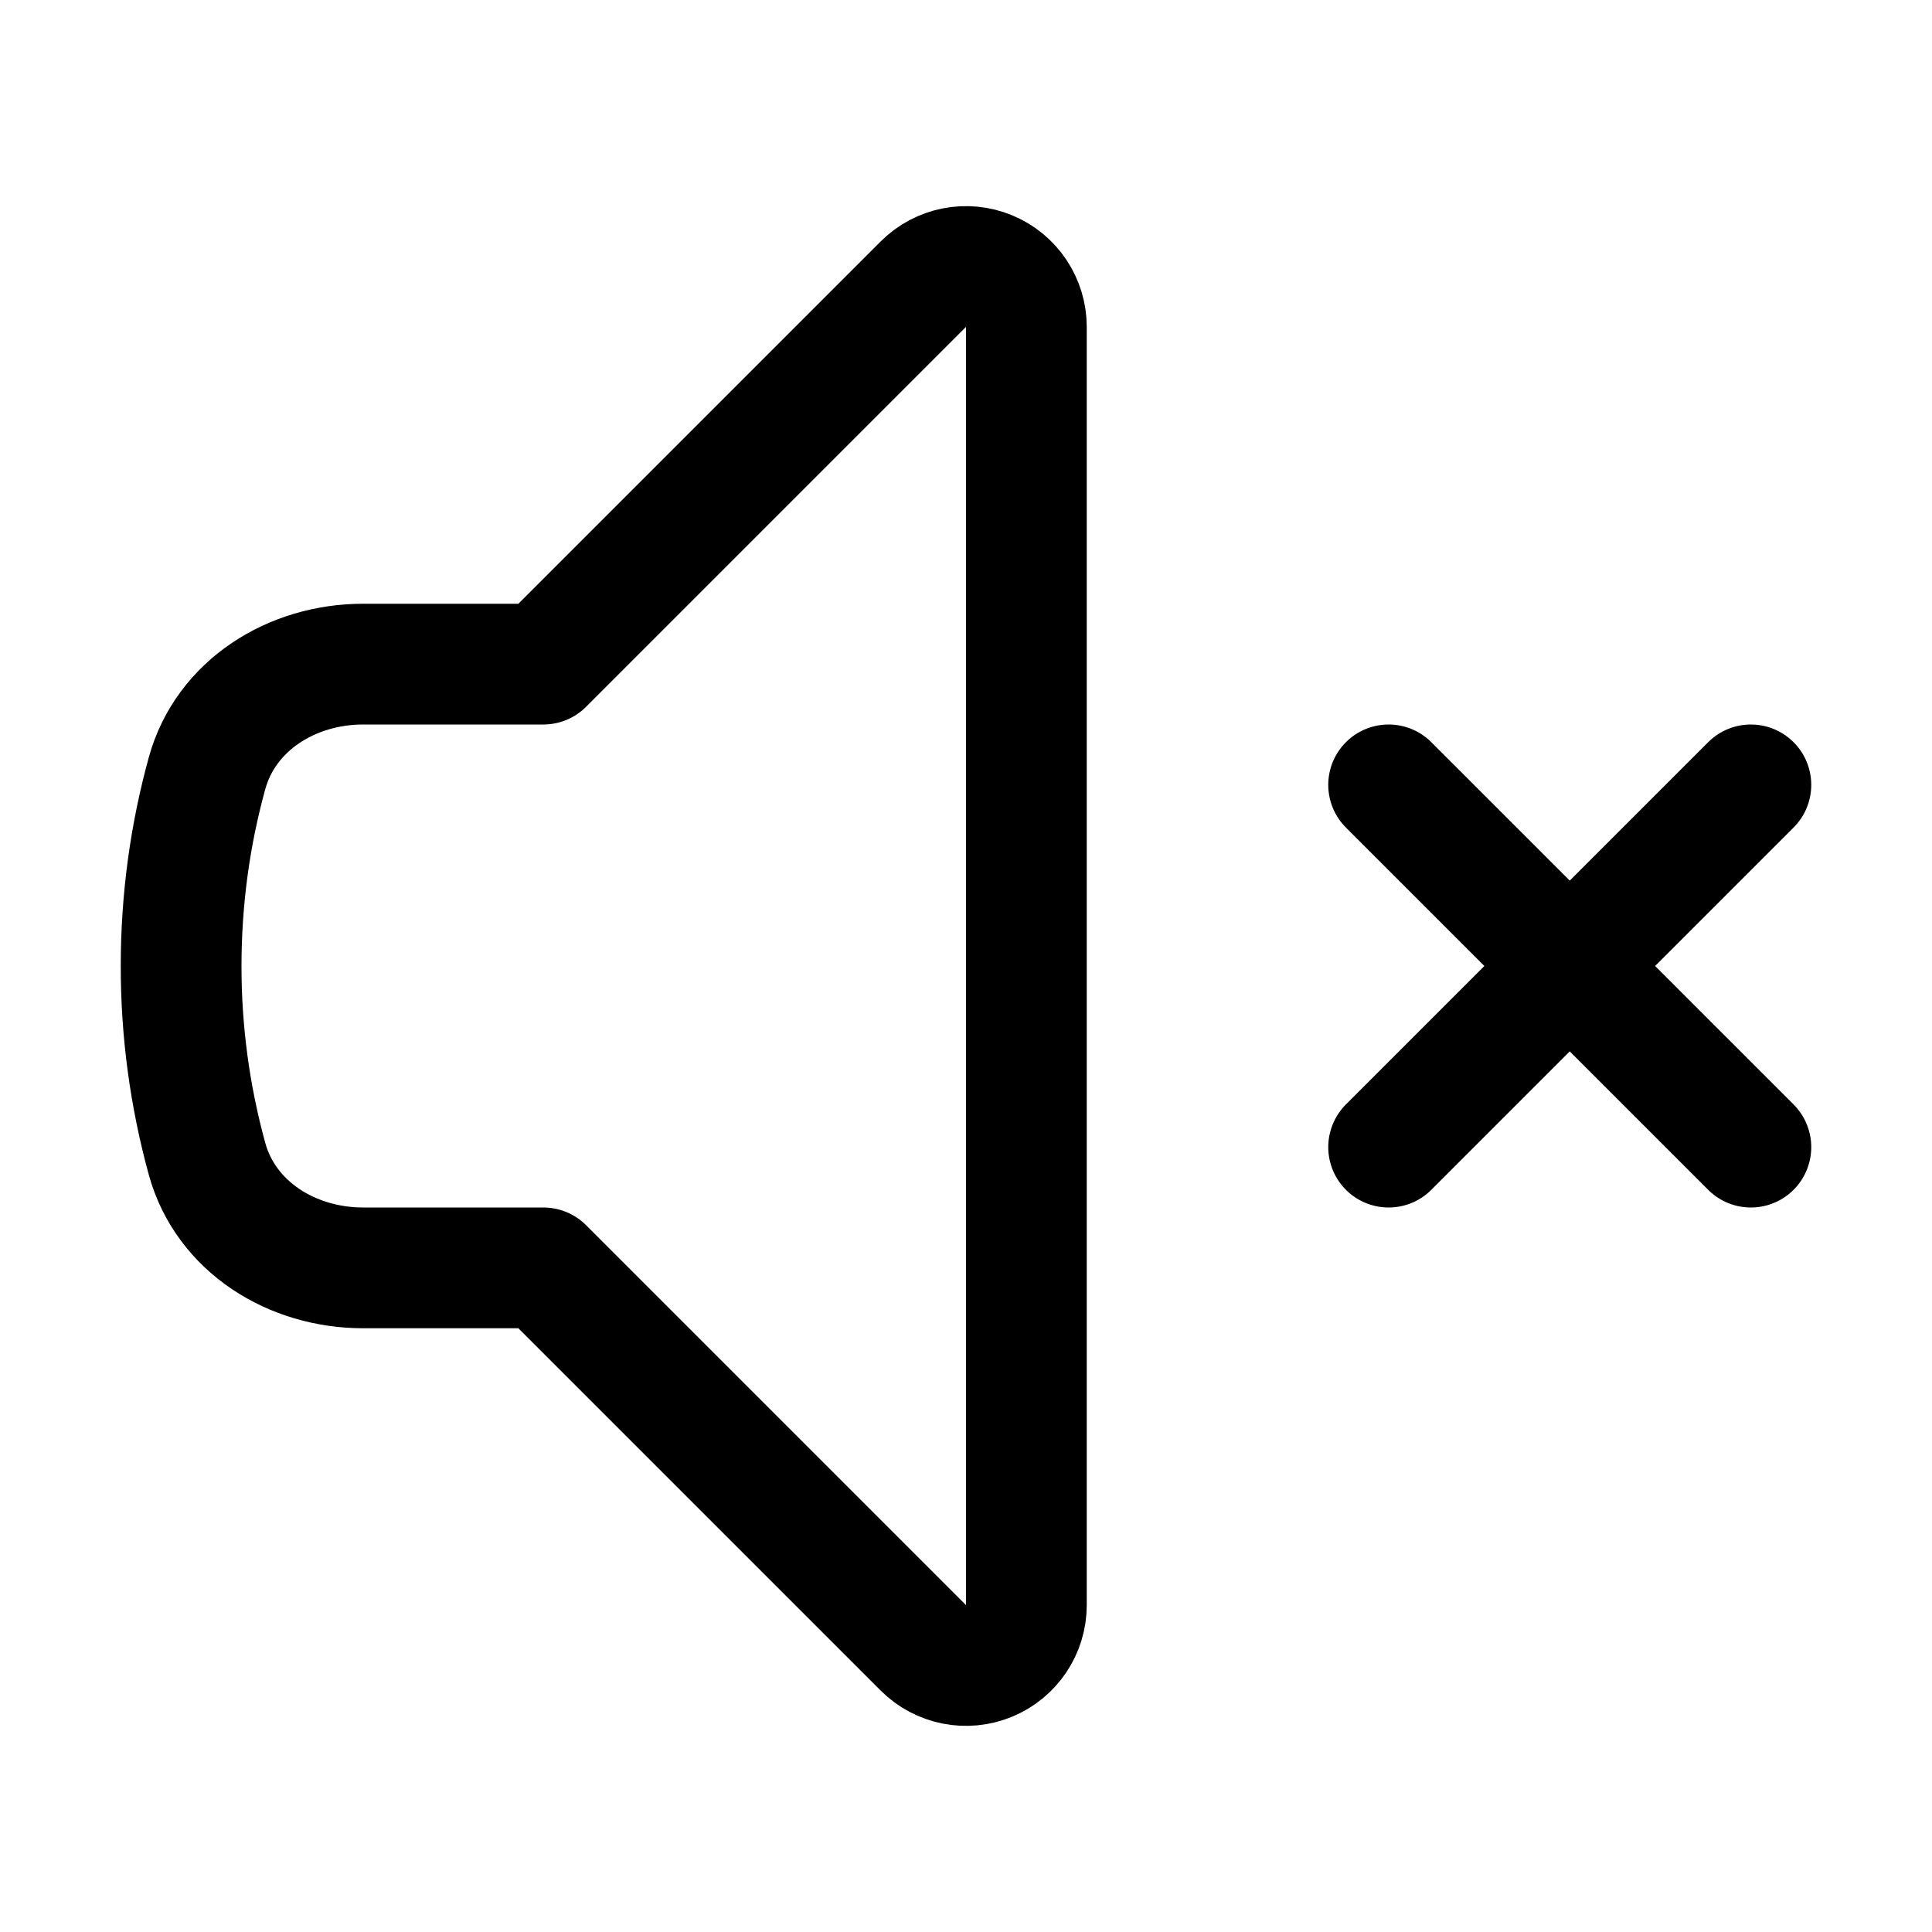
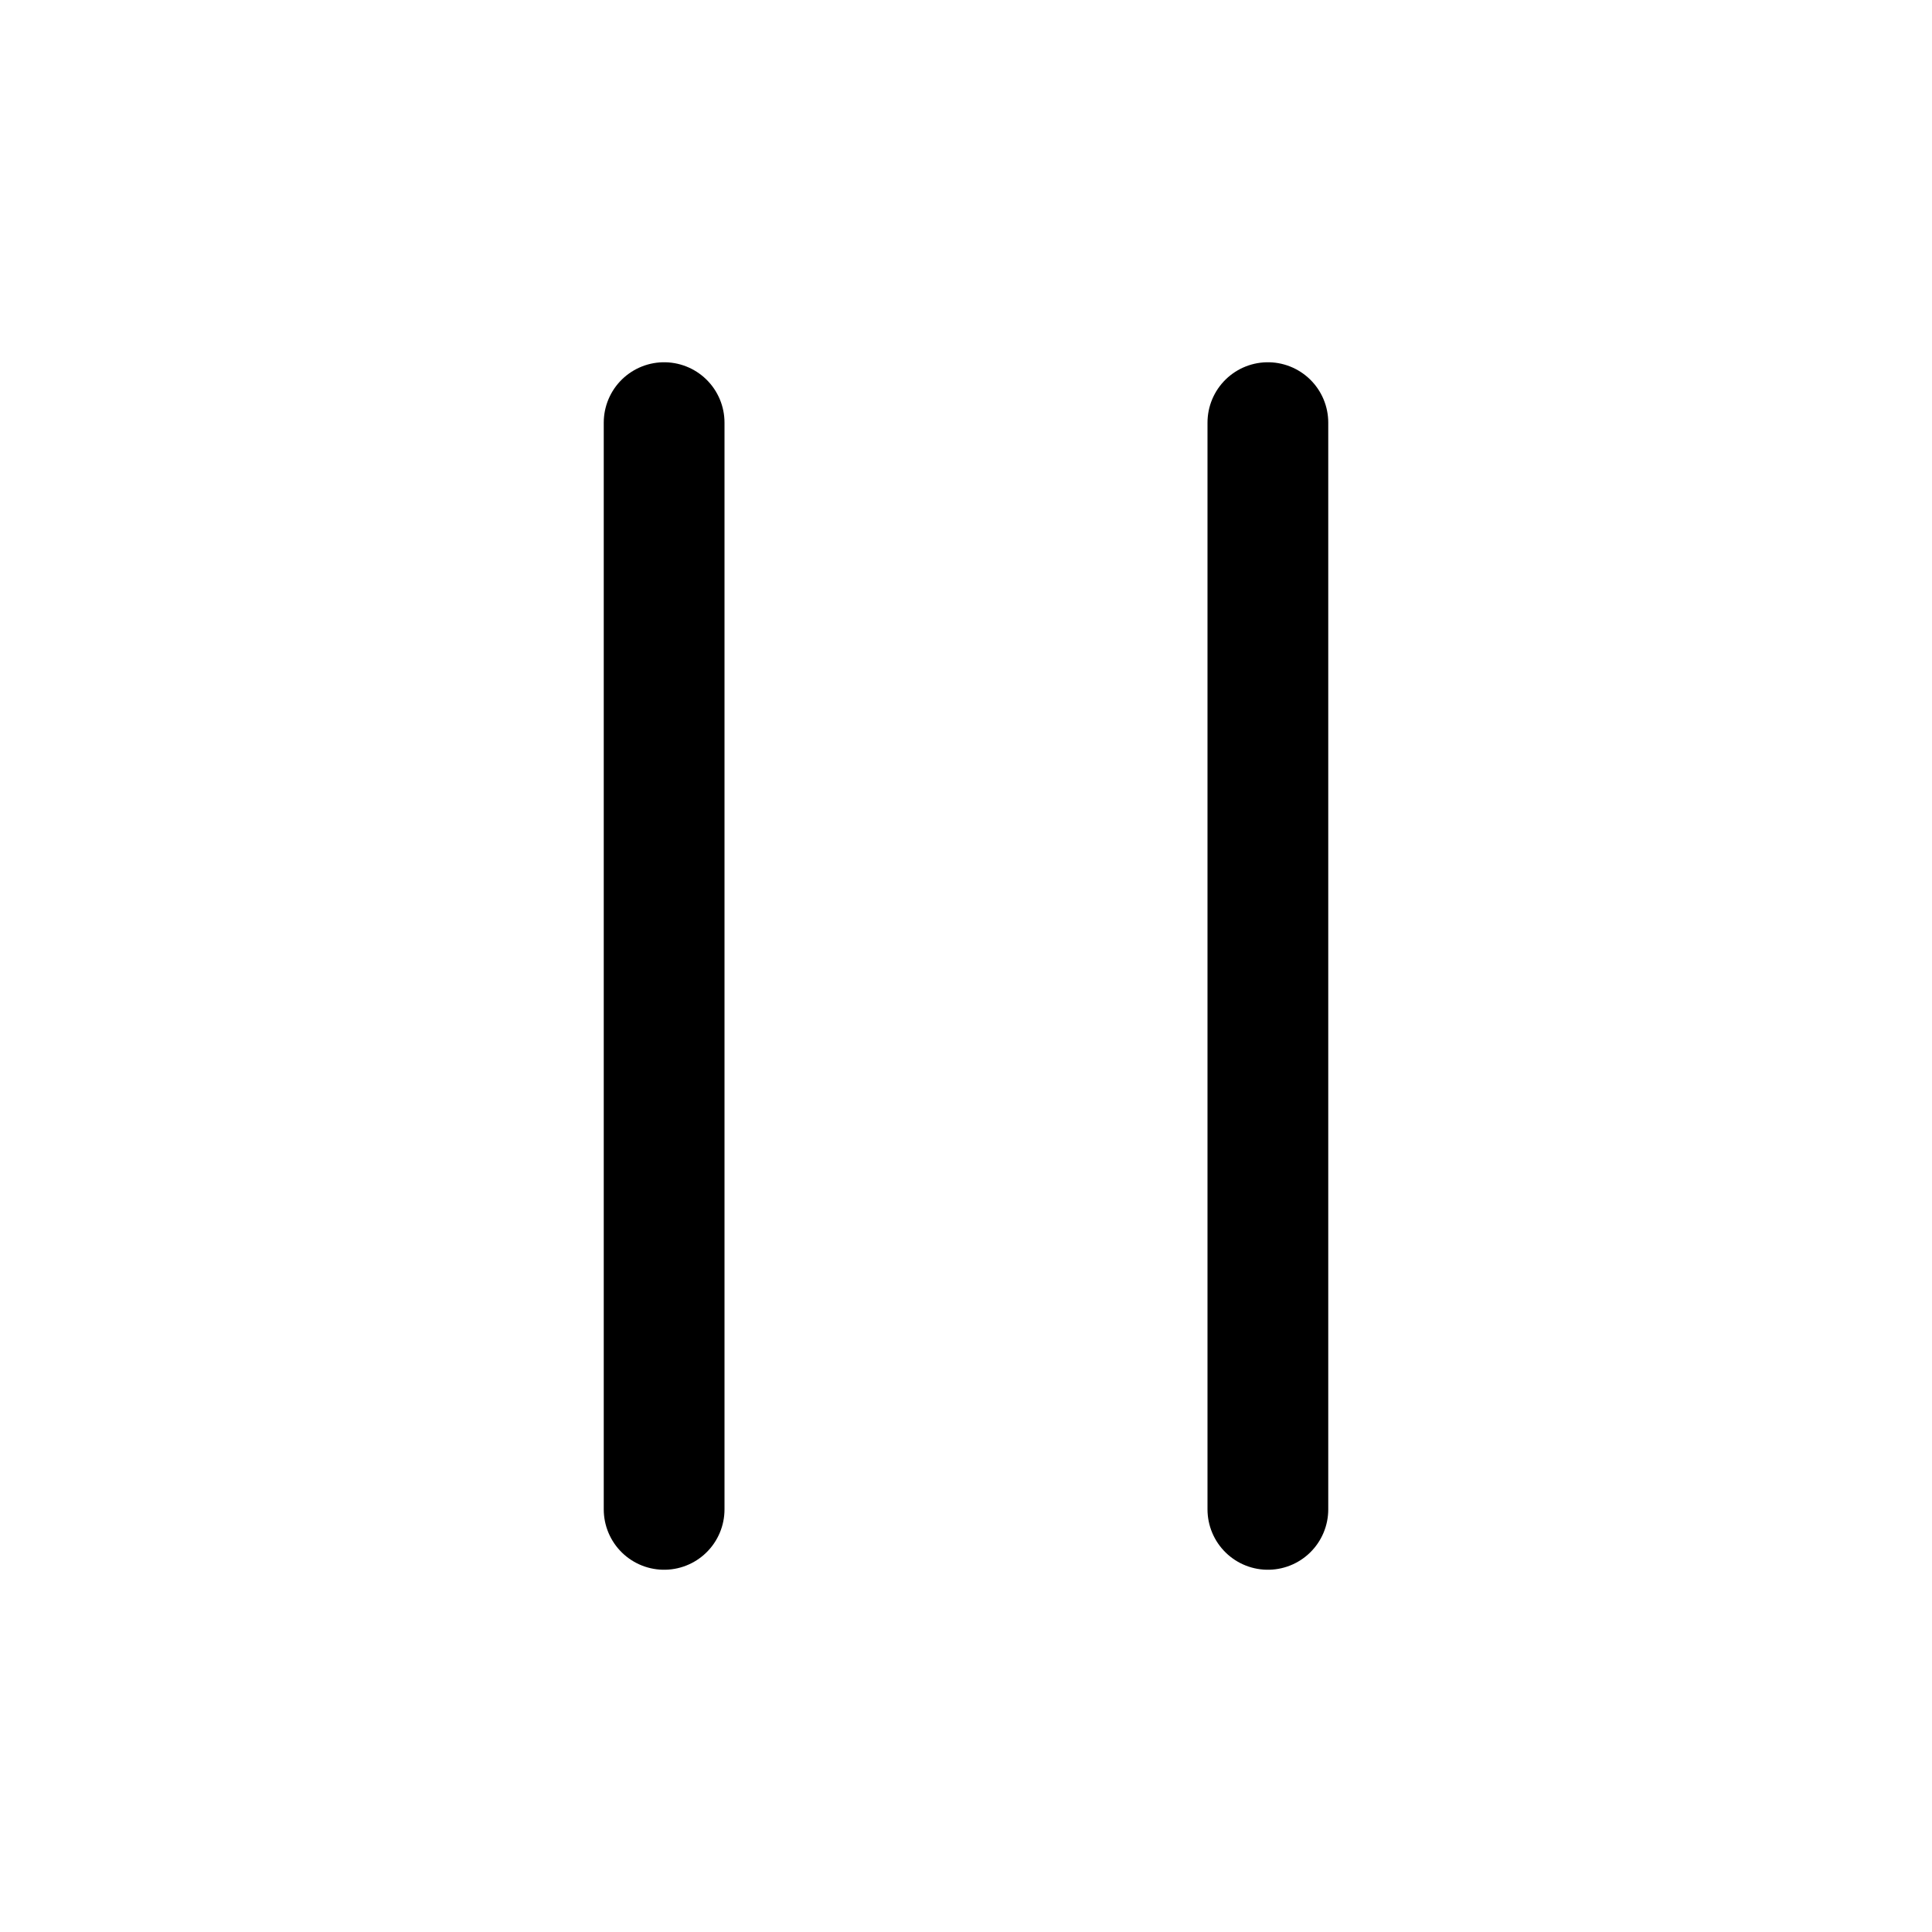
<svg xmlns="http://www.w3.org/2000/svg" fill="none" viewBox="0 0 24 24" stroke-width="1.5" stroke="currentColor" class="w-6 h-6">
-   <path stroke-linecap="round" stroke-linejoin="round" d="M17.25 9.75L19.5 12m0 0l2.25 2.25M19.5 12l2.25-2.25M19.5 12l-2.25 2.25m-10.5-6l4.72-4.72a.75.75 0 011.28.531V19.94a.75.75 0 01-1.28.53l-4.72-4.72H4.51c-.88 0-1.704-.506-1.938-1.354A9.01 9.01 0 012.25 12c0-.83.112-1.633.322-2.395C2.806 8.757 3.63 8.25 4.51 8.25H6.75z" />
+   <path stroke-linecap="round" stroke-linejoin="round" d="M15.75 5.25v13.5m-7.5-13.5v13.5" />
</svg>
